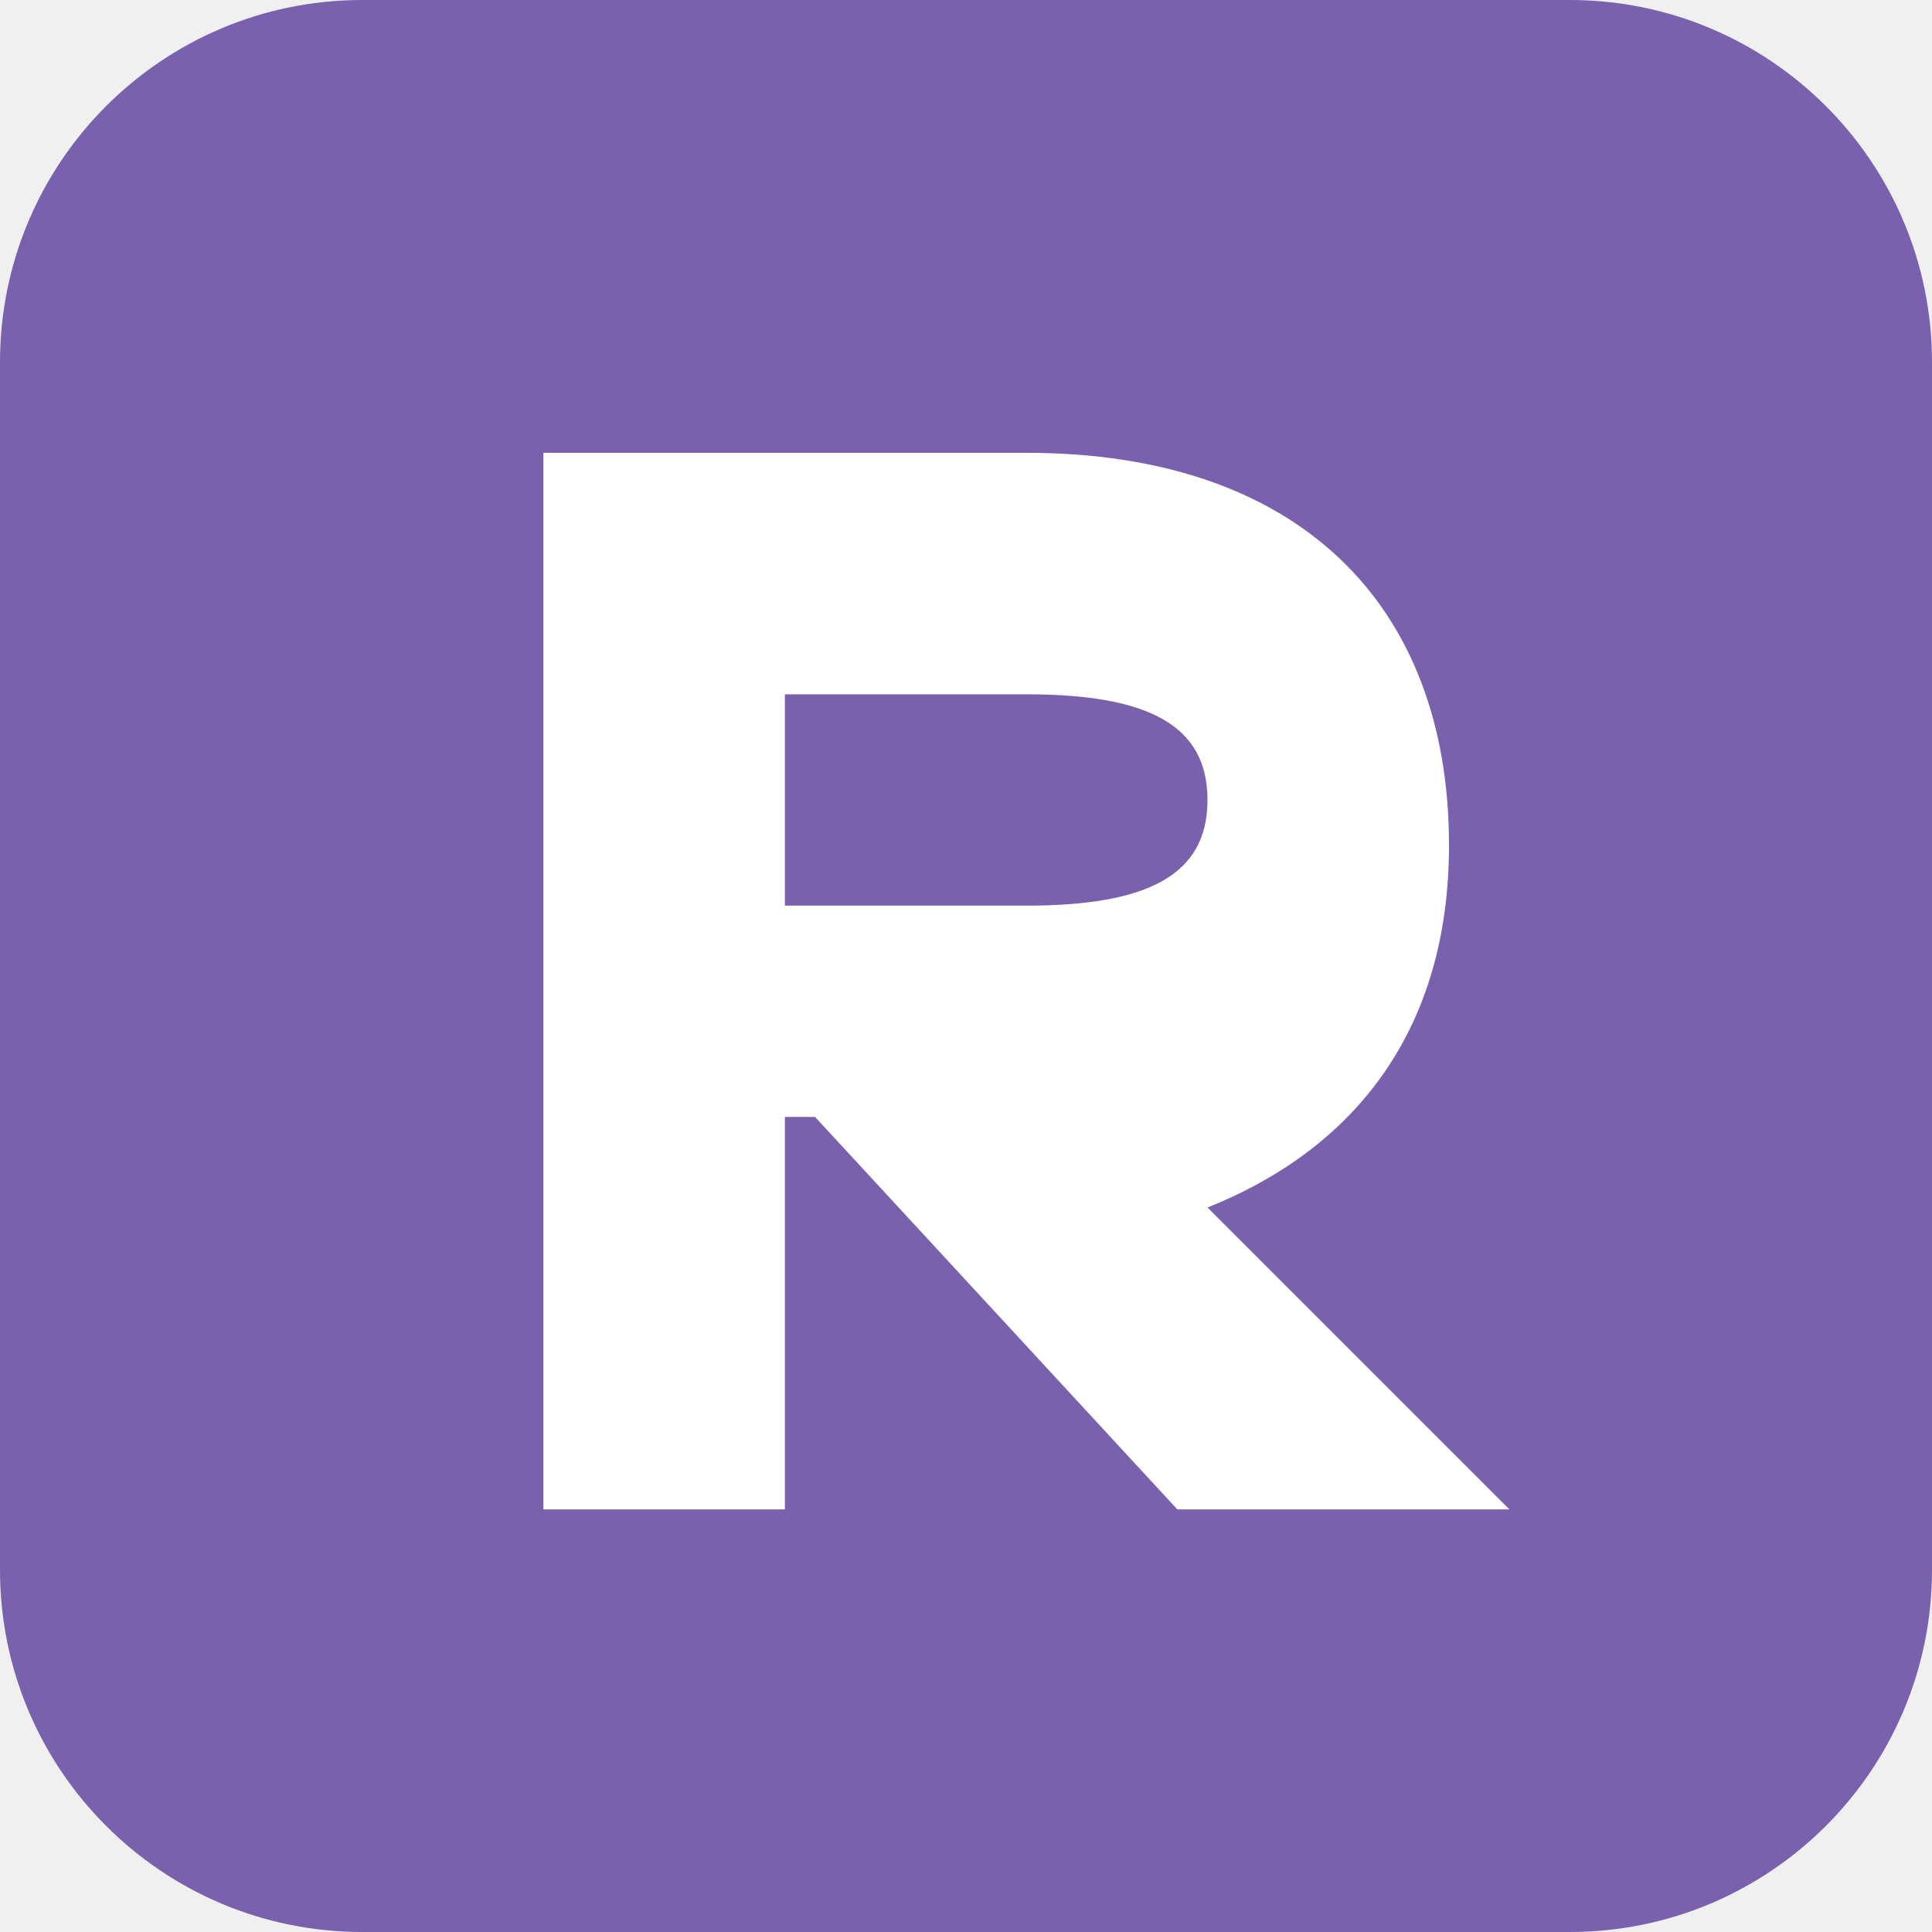
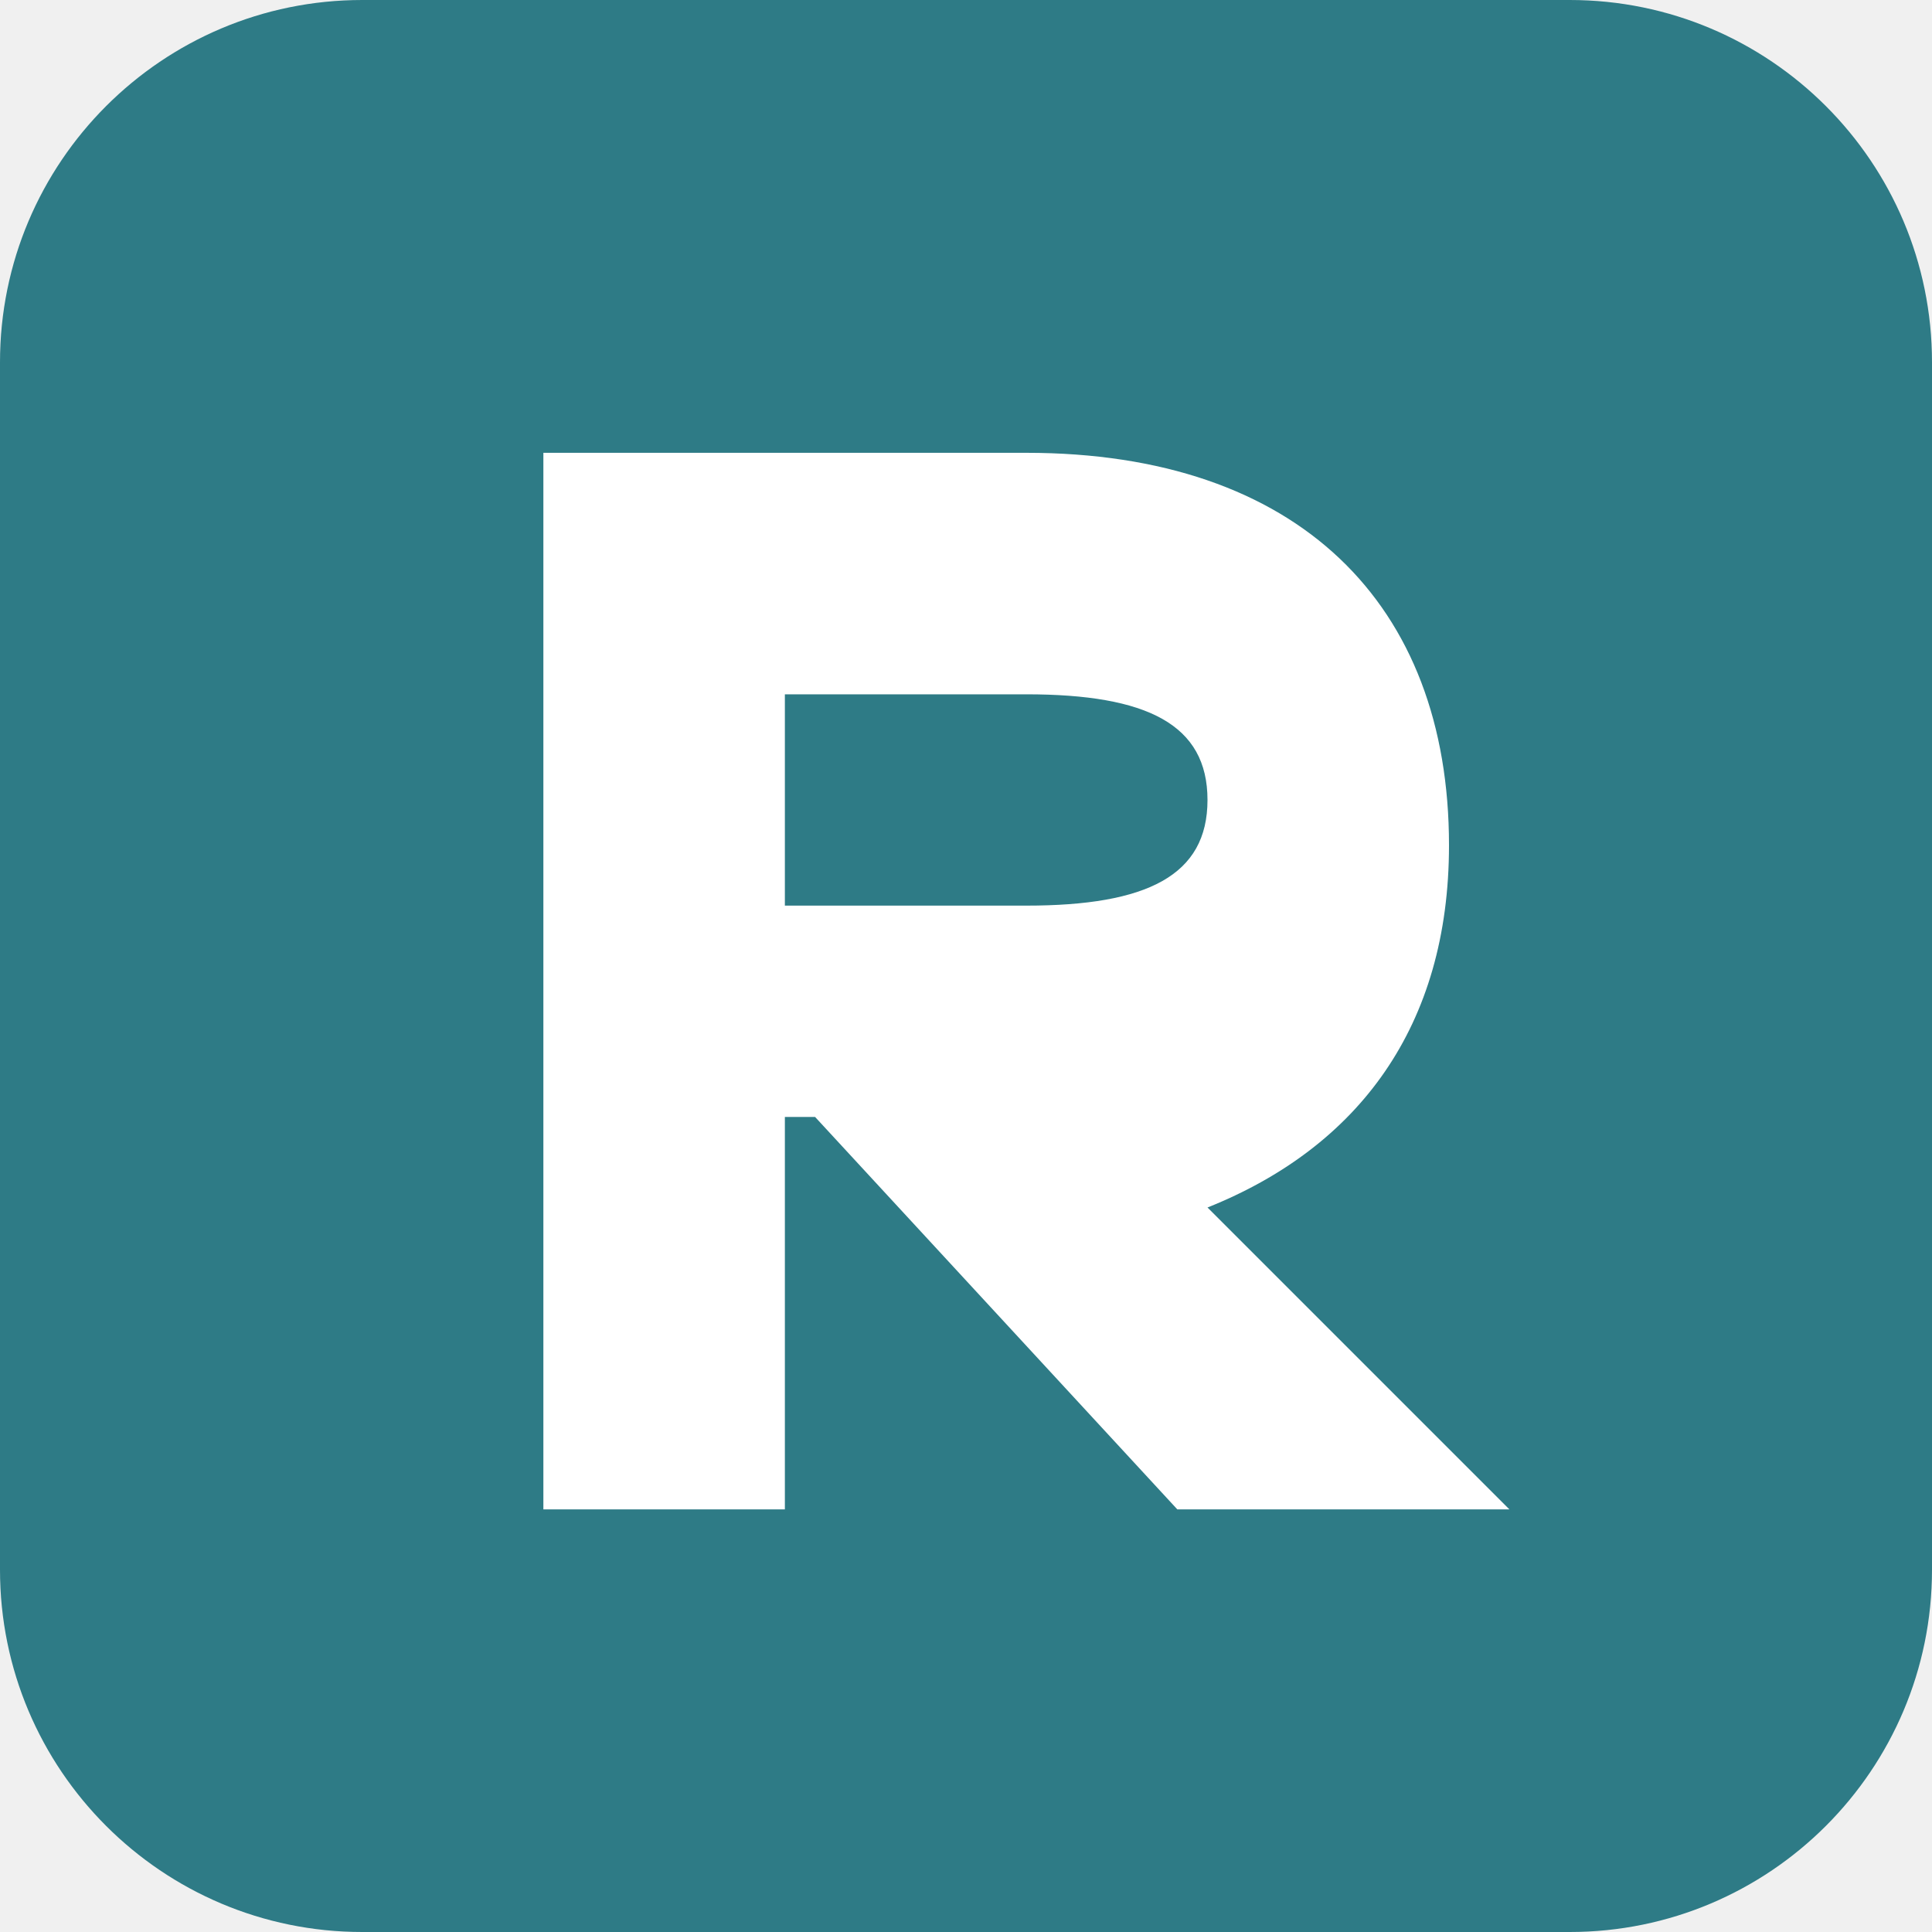
<svg xmlns="http://www.w3.org/2000/svg" viewBox="0 0 64 64" fill="none">
-   <rect width="64" height="64" rx="12" fill="#7961ad" />
+   <rect width="64" height="64" rx="12" fill="#2e7b86" />
  <path fill-rule="evenodd" clip-rule="evenodd" d="M18 15h16c9 0 14 5 14 13 0 6-3 10-8 12l10 10H39L27 37h-1v13h-8V15Zm8 8v7h8c4 0 6-1 6-3.5S38 23 34 23h-8Z" fill="#fff" />
</svg>
